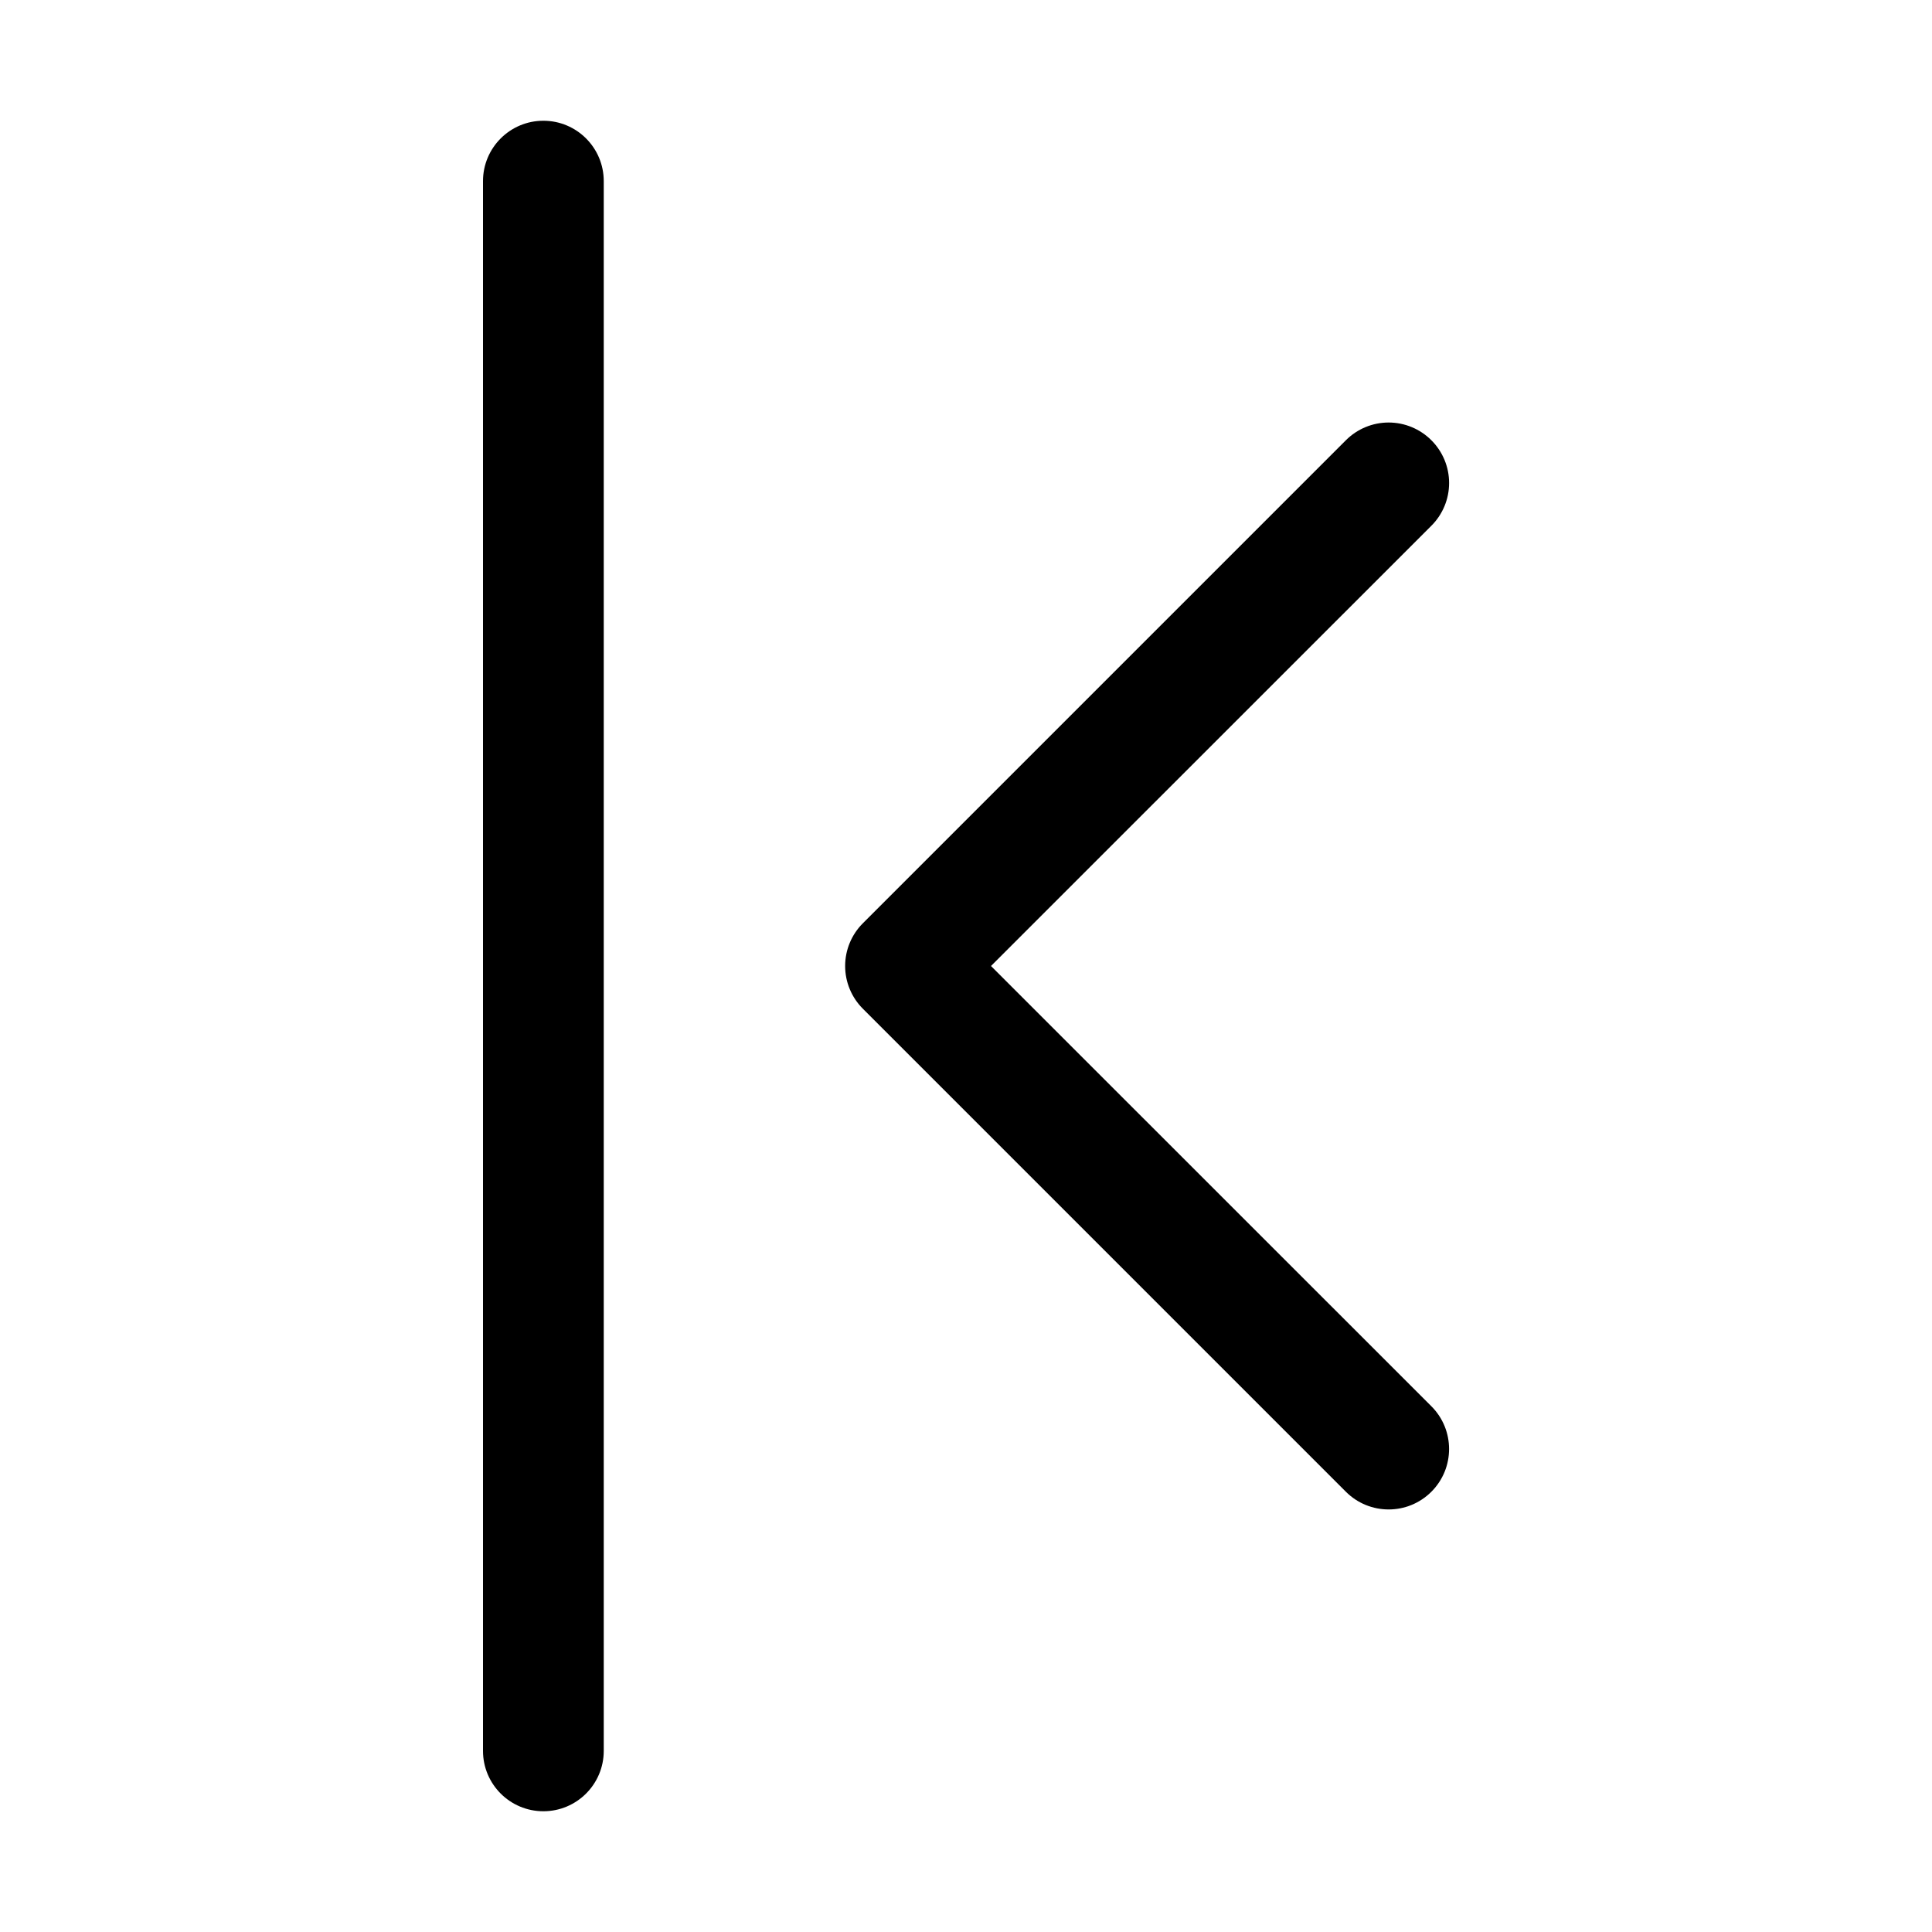
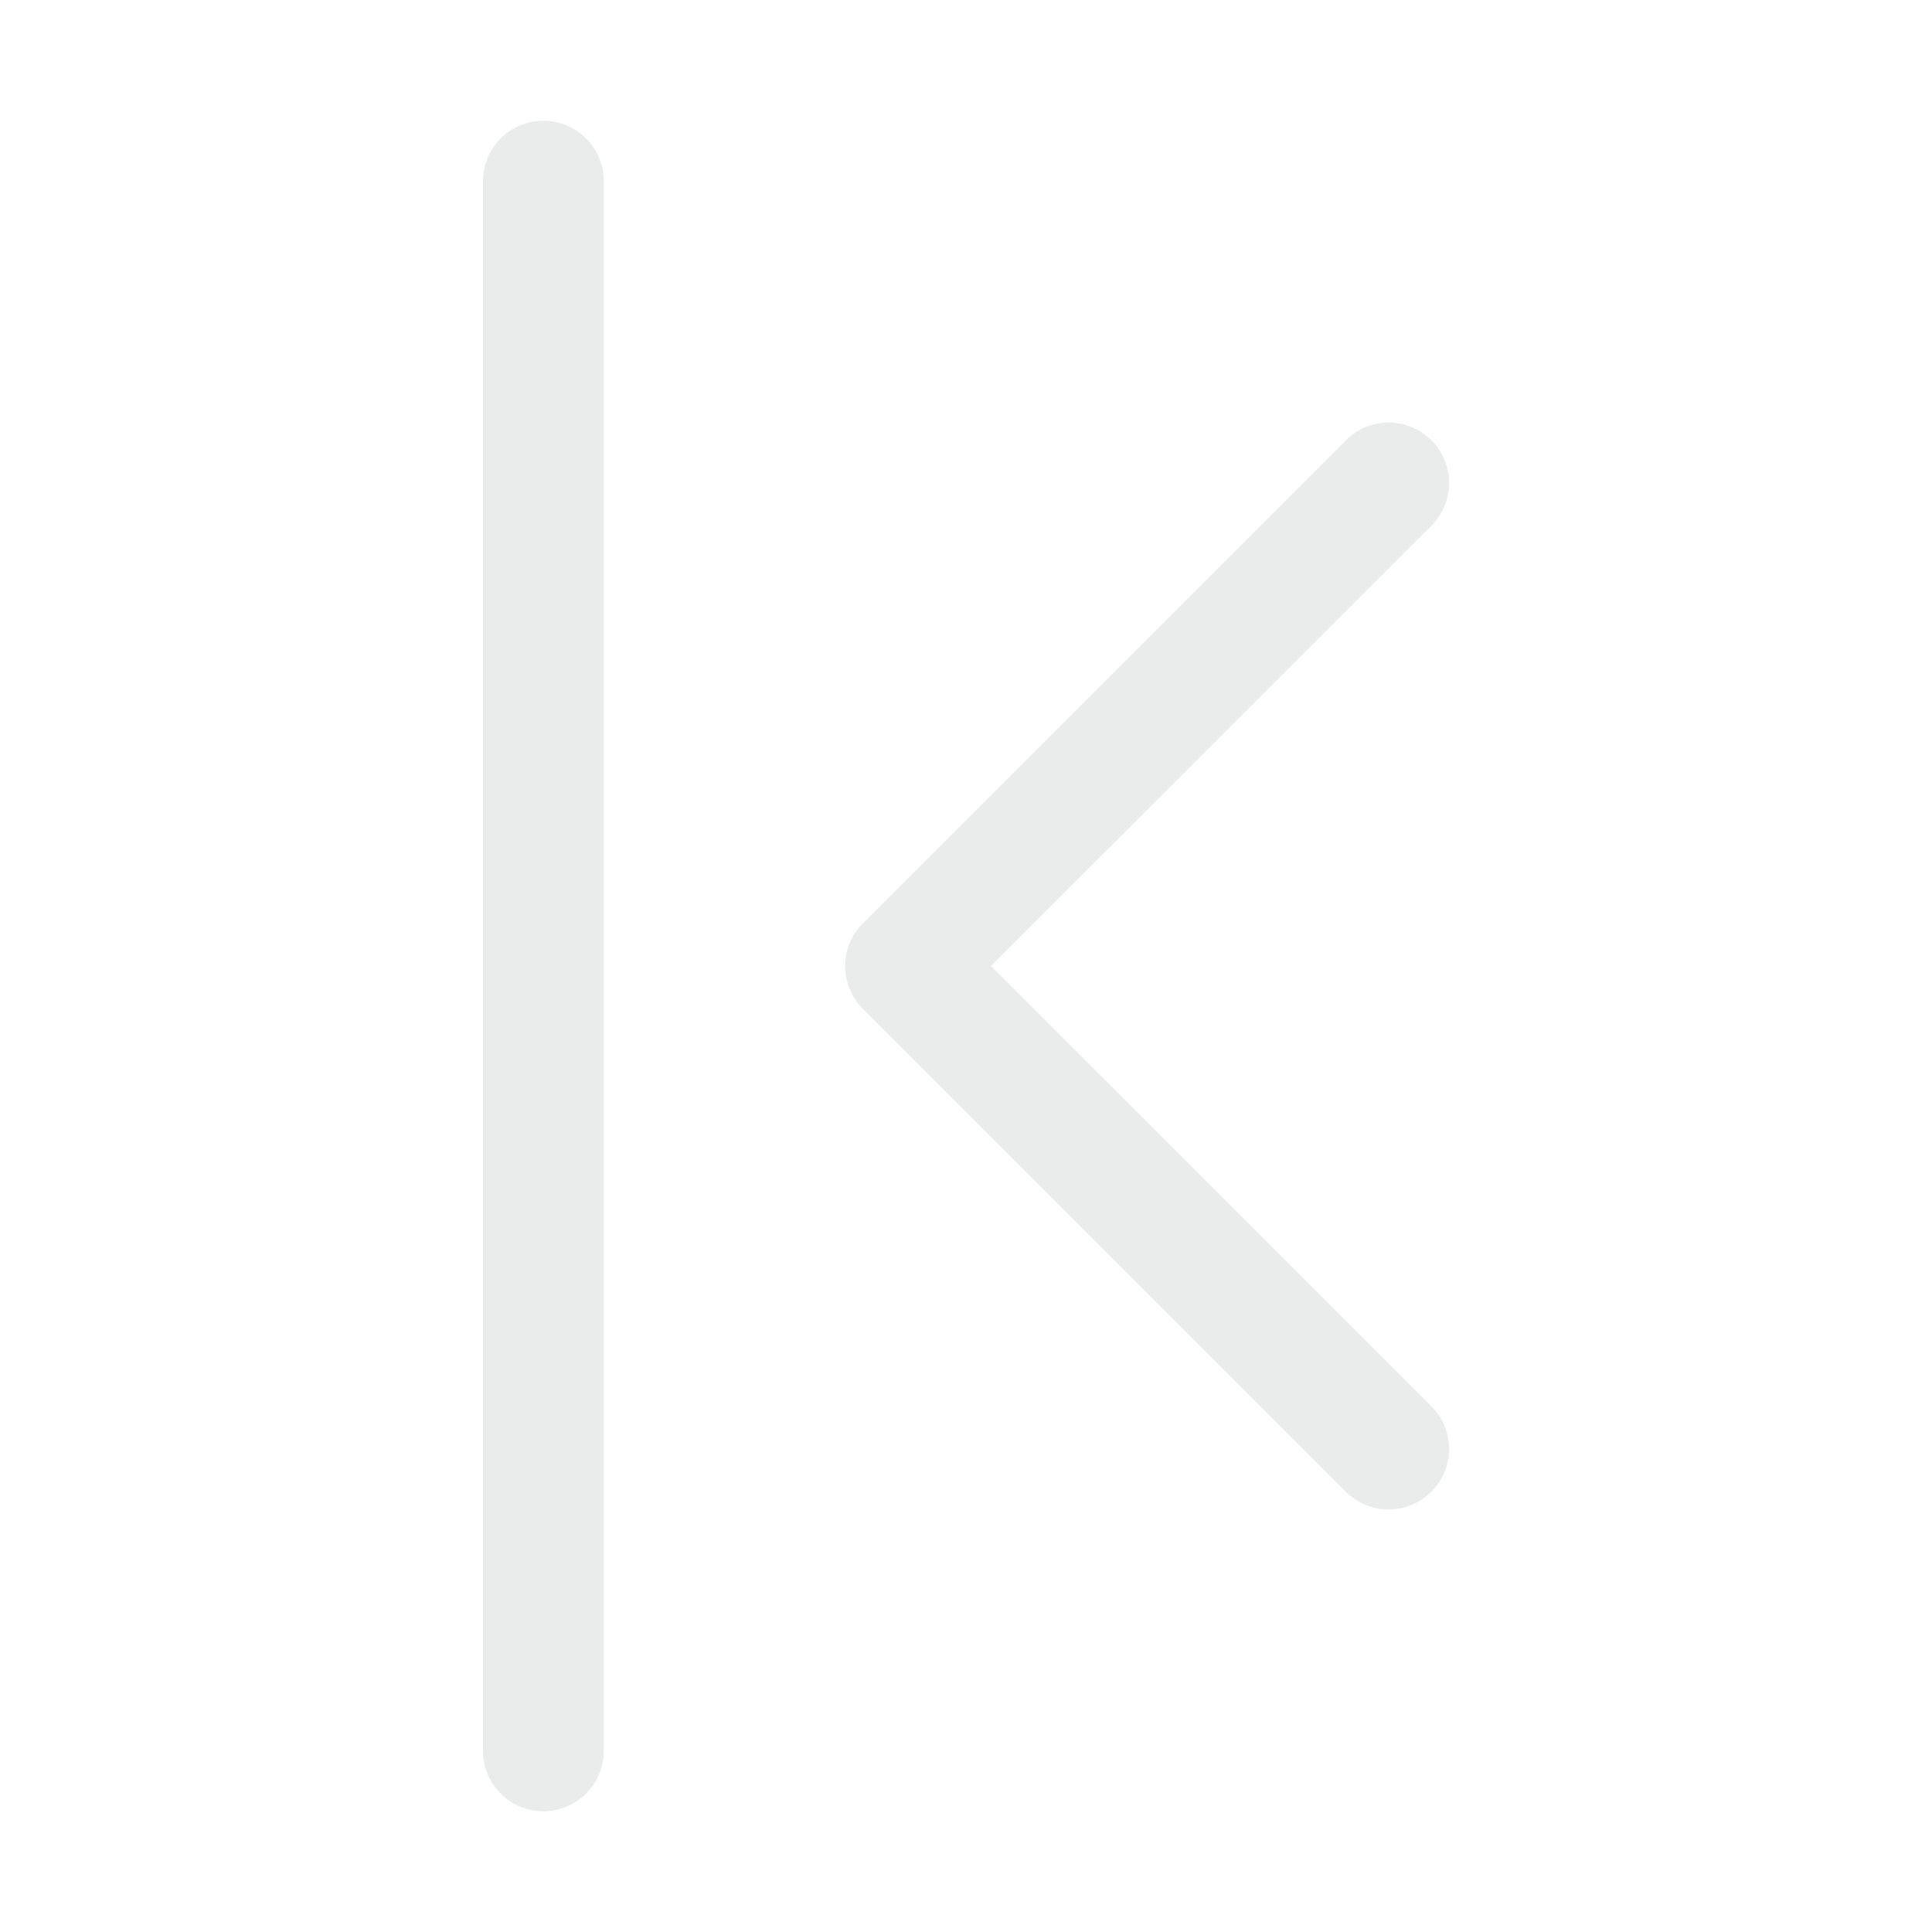
- <svg xmlns="http://www.w3.org/2000/svg" width="16" height="16" fill="currentColor" class="bi bi-chevron-bar-left" viewBox="0 0 16 16">
+ <svg xmlns="http://www.w3.org/2000/svg" width="16" height="16" fill="#e9eceb" class="bi bi-chevron-bar-left" viewBox="0 0 16 16">
  <path fill-rule="evenodd" d="M11.854 3.646a.5.5 0 0 1 0 .708L8.207 8l3.647 3.646a.5.5 0 0 1-.708.708l-4-4a.5.5 0 0 1 0-.708l4-4a.5.5 0 0 1 .708 0zM4.5 1a.5.5 0 0 0-.5.5v13a.5.5 0 0 0 1 0v-13a.5.5 0 0 0-.5-.5z" />
</svg>
